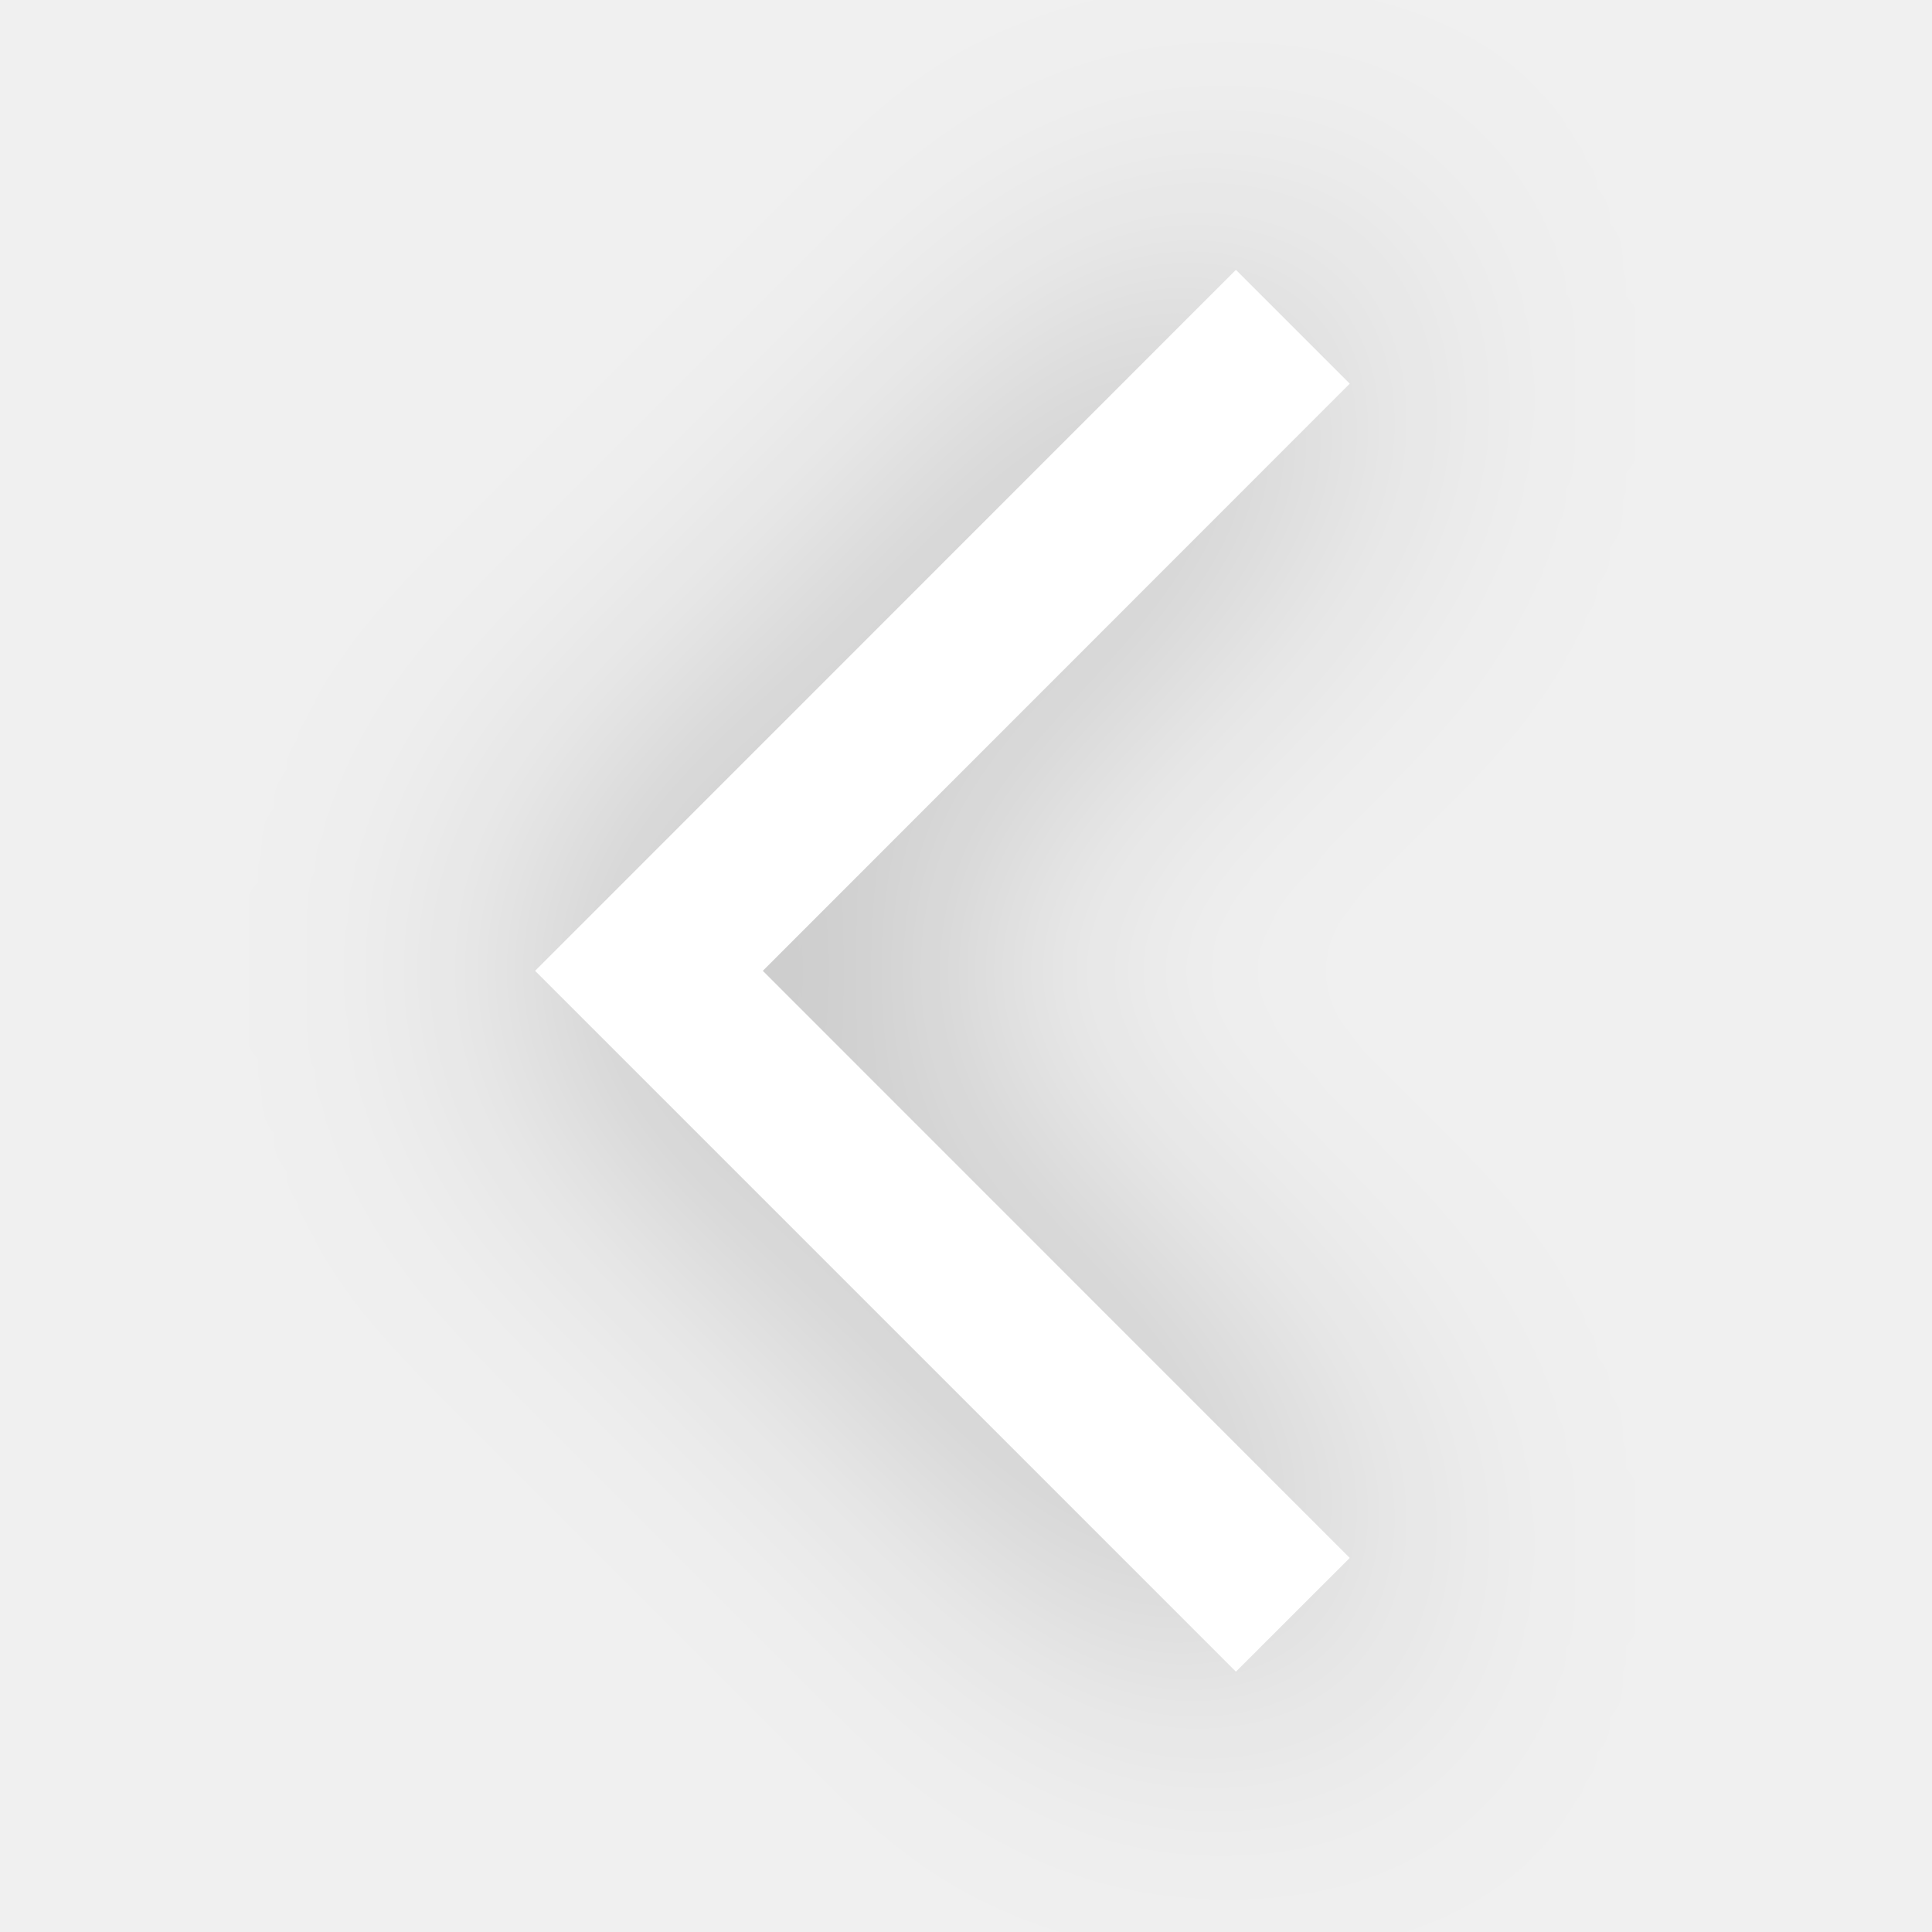
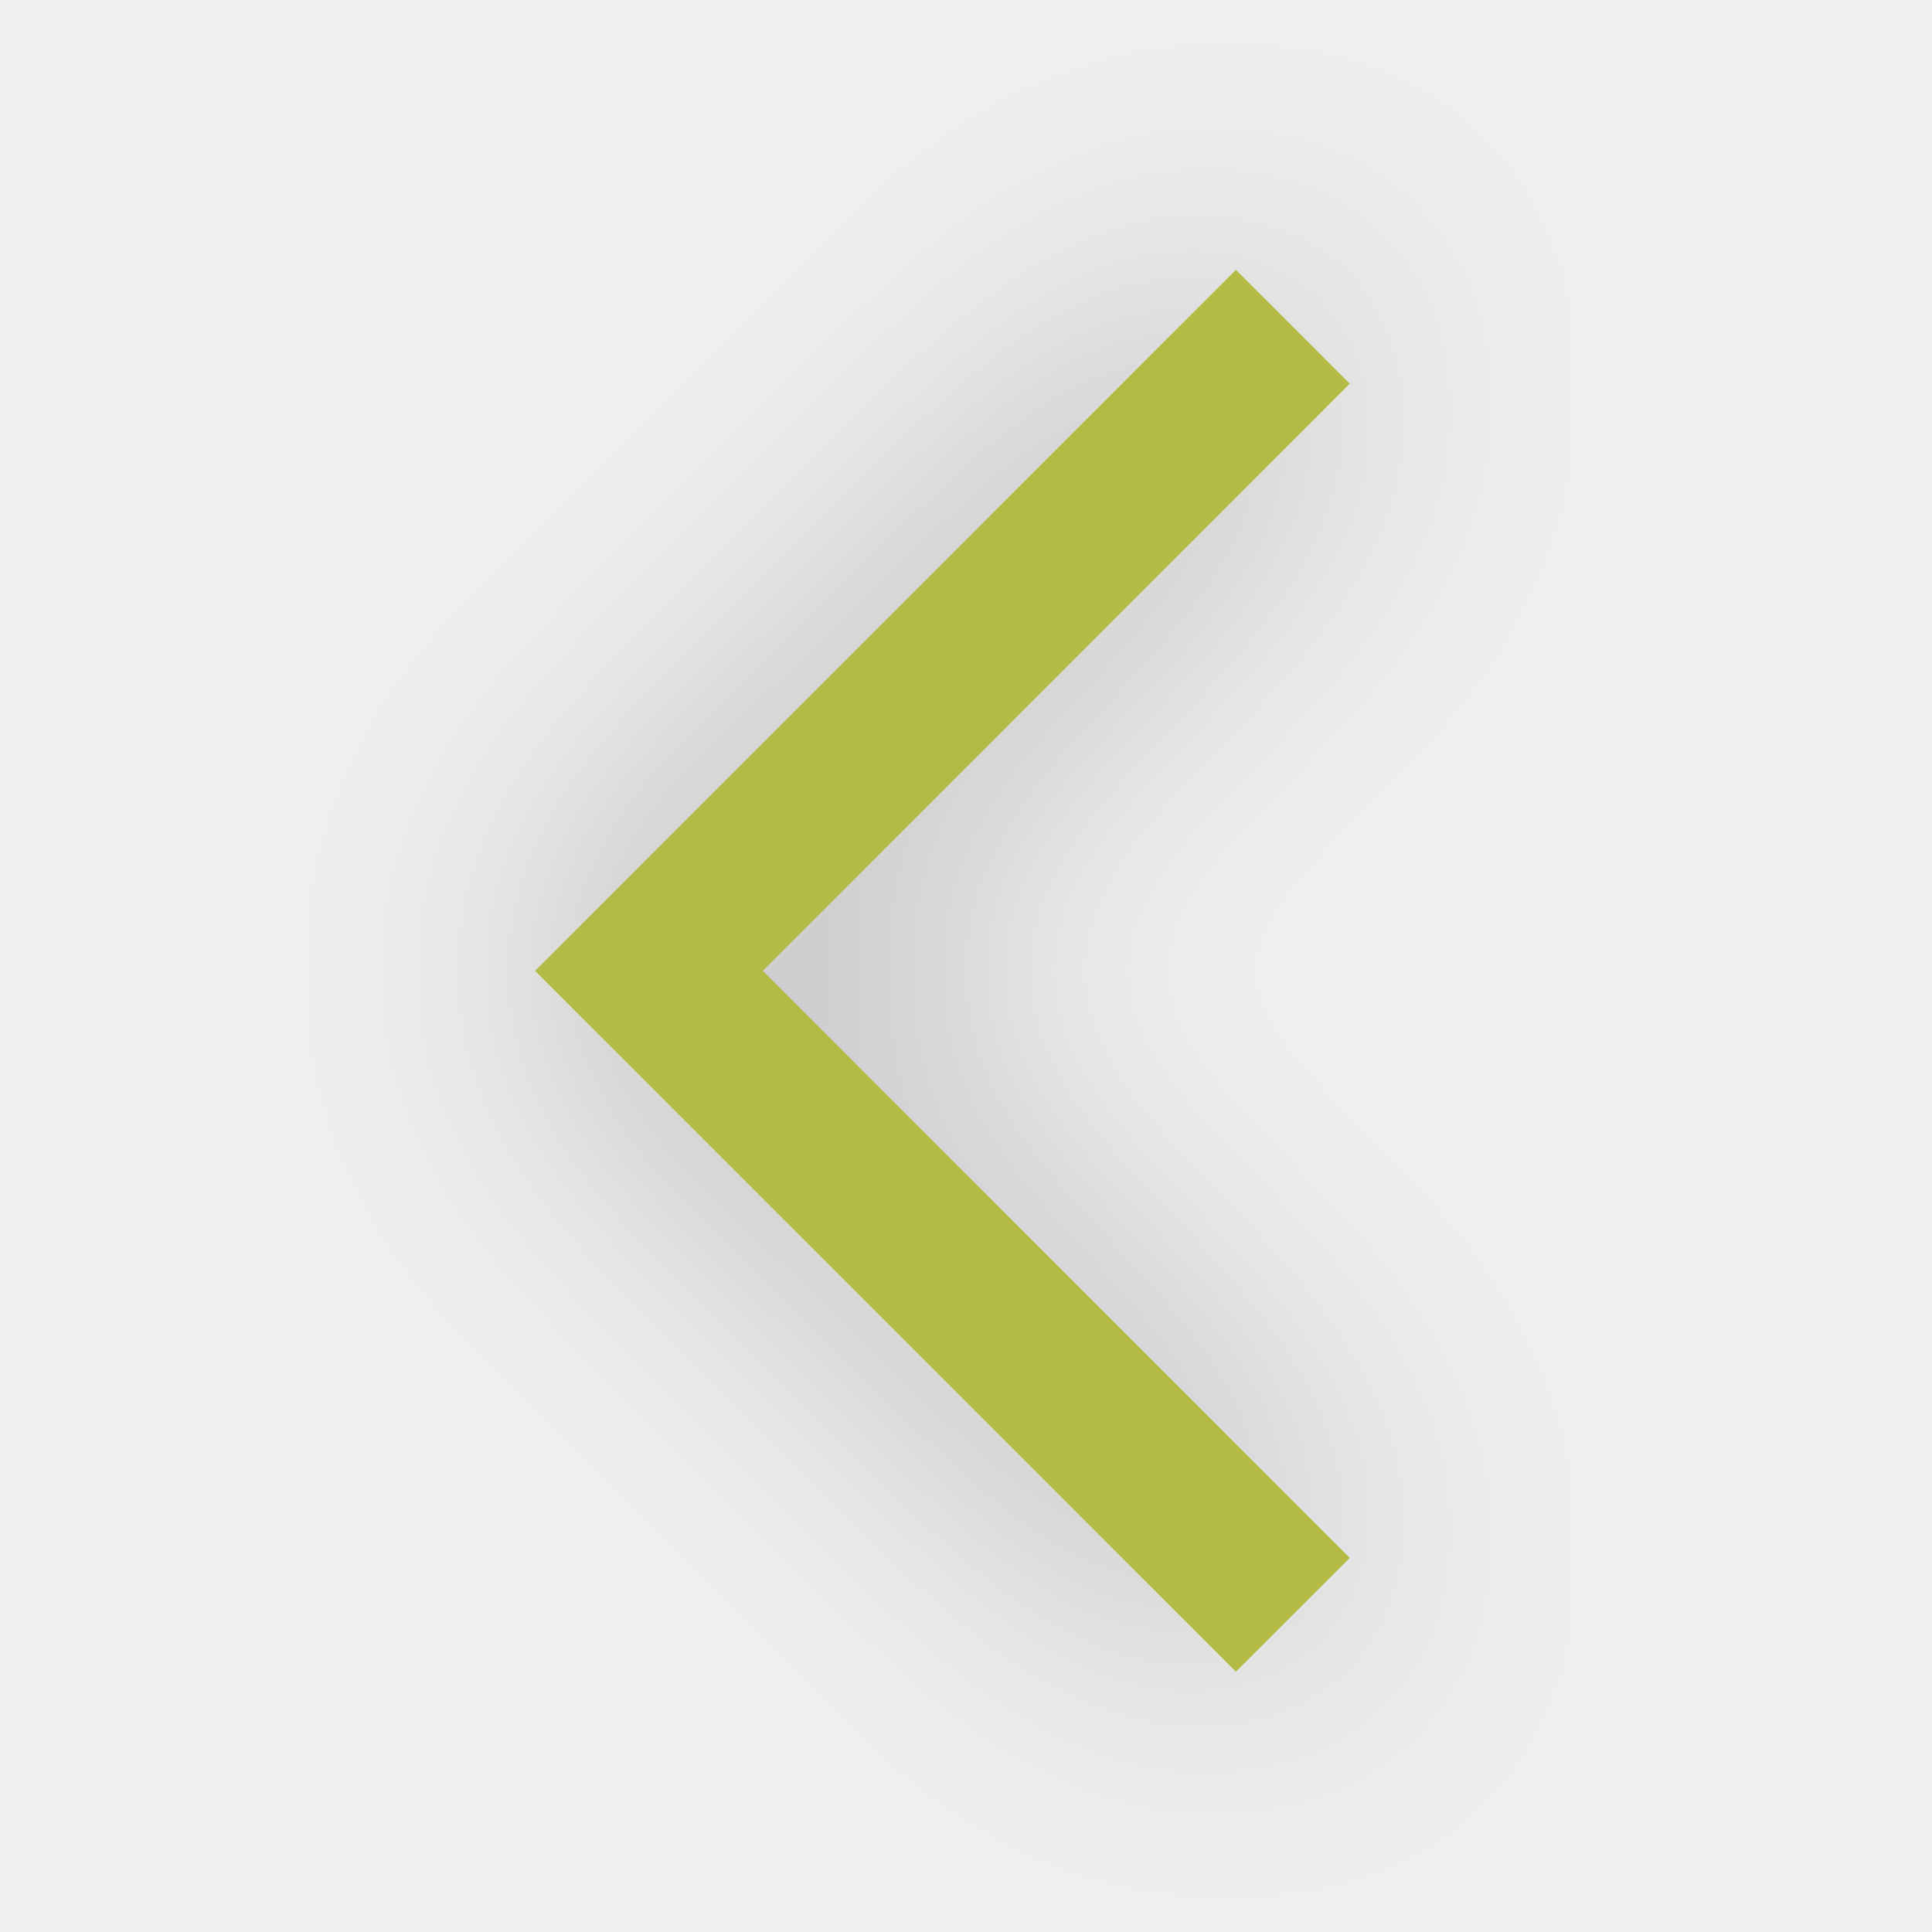
<svg xmlns="http://www.w3.org/2000/svg" xmlns:xlink="http://www.w3.org/1999/xlink" width="24" height="24" viewBox="0 0 24 24">
  <defs>
    <filter id="0ls8o9a99a" width="168.9%" height="218.6%" x="-34.5%" y="-59.3%" filterUnits="objectBoundingBox">
      <feOffset in="SourceAlpha" result="shadowOffsetOuter1" />
      <feGaussianBlur in="shadowOffsetOuter1" result="shadowBlurOuter1" stdDeviation="2" />
      <feColorMatrix in="shadowBlurOuter1" values="0 0 0 0 0 0 0 0 0 0 0 0 0 0 0 0 0 0 0.3 0" />
    </filter>
    <path id="rs87bry78b" d="M19 7L20.413 8.414 11.707 17.12 2.999 8.414 4.413 7 11.707 14.291z" />
  </defs>
  <g fill="none" fill-rule="evenodd">
    <g>
      <g>
        <g transform="translate(-24 -27) translate(24 27) rotate(90 11.707 12.06)">
          <use fill="#000" filter="url(#0ls8o9a99a)" xlink:href="#rs87bry78b" />
-           <use fill="#FFF" xlink:href="#rs87bry78b" />
+           <use fill="#B3BB45" xlink:href="#rs87bry78b" />
        </g>
      </g>
    </g>
  </g>
</svg>
